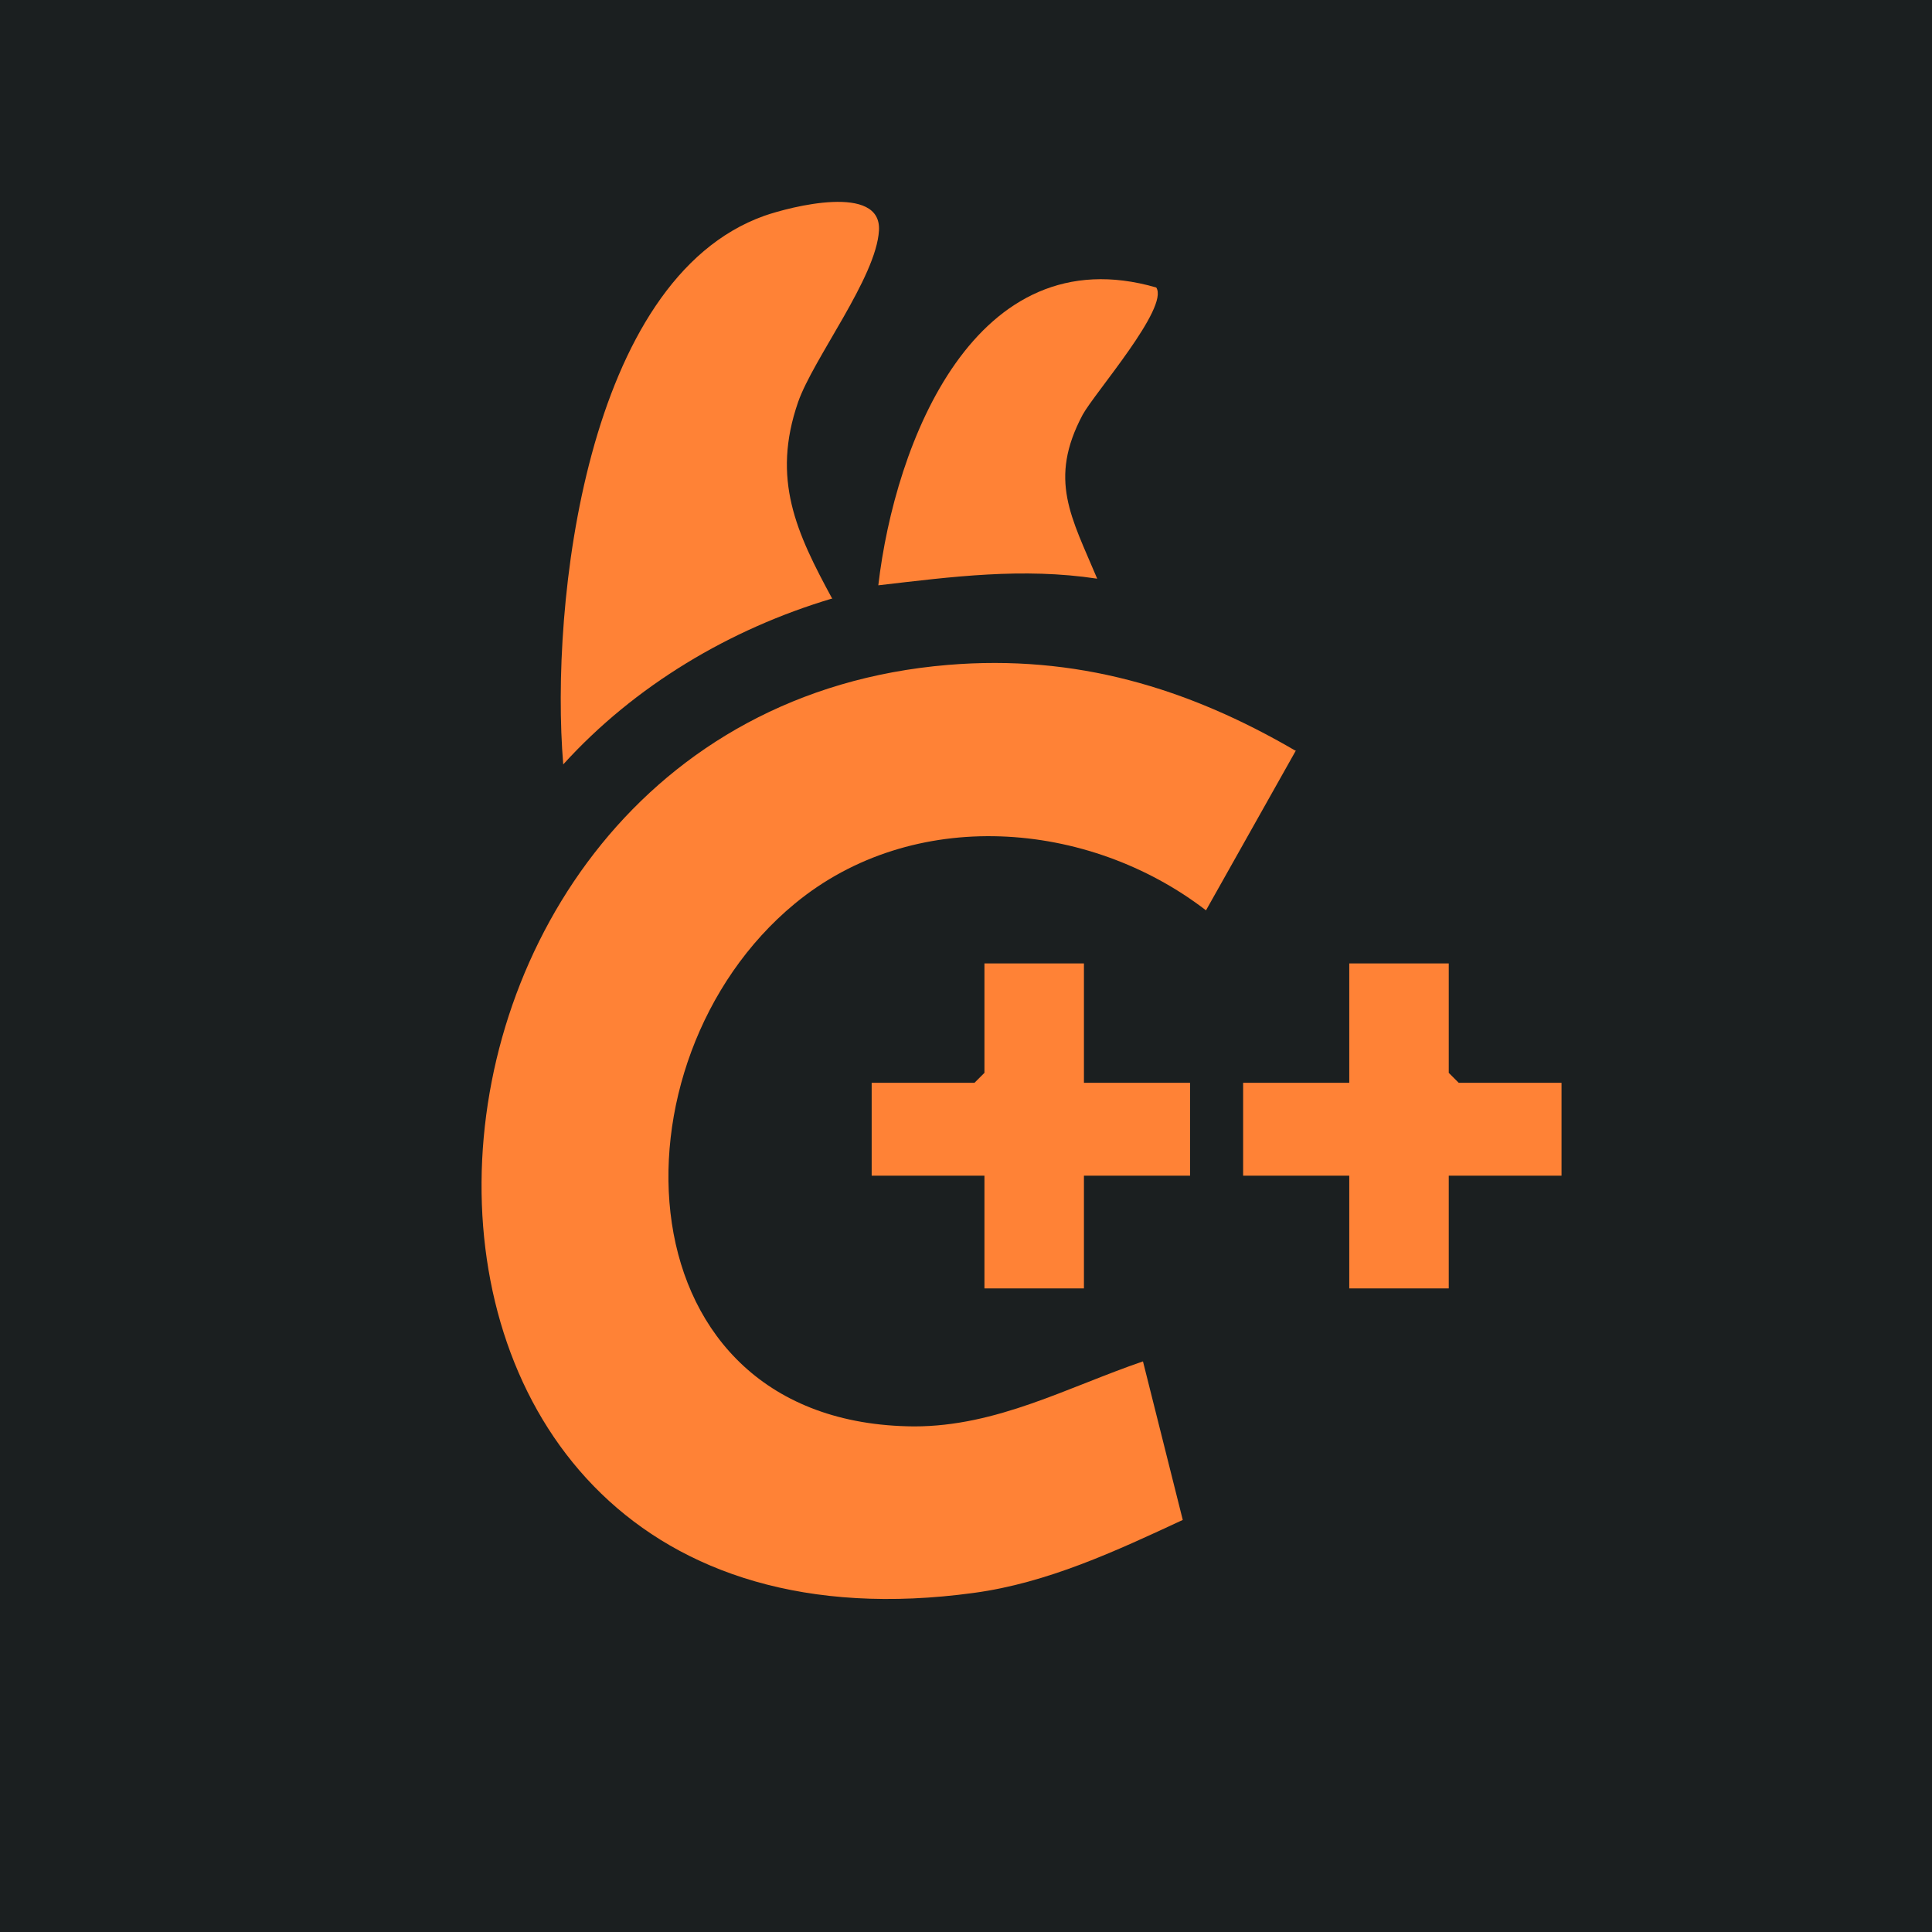
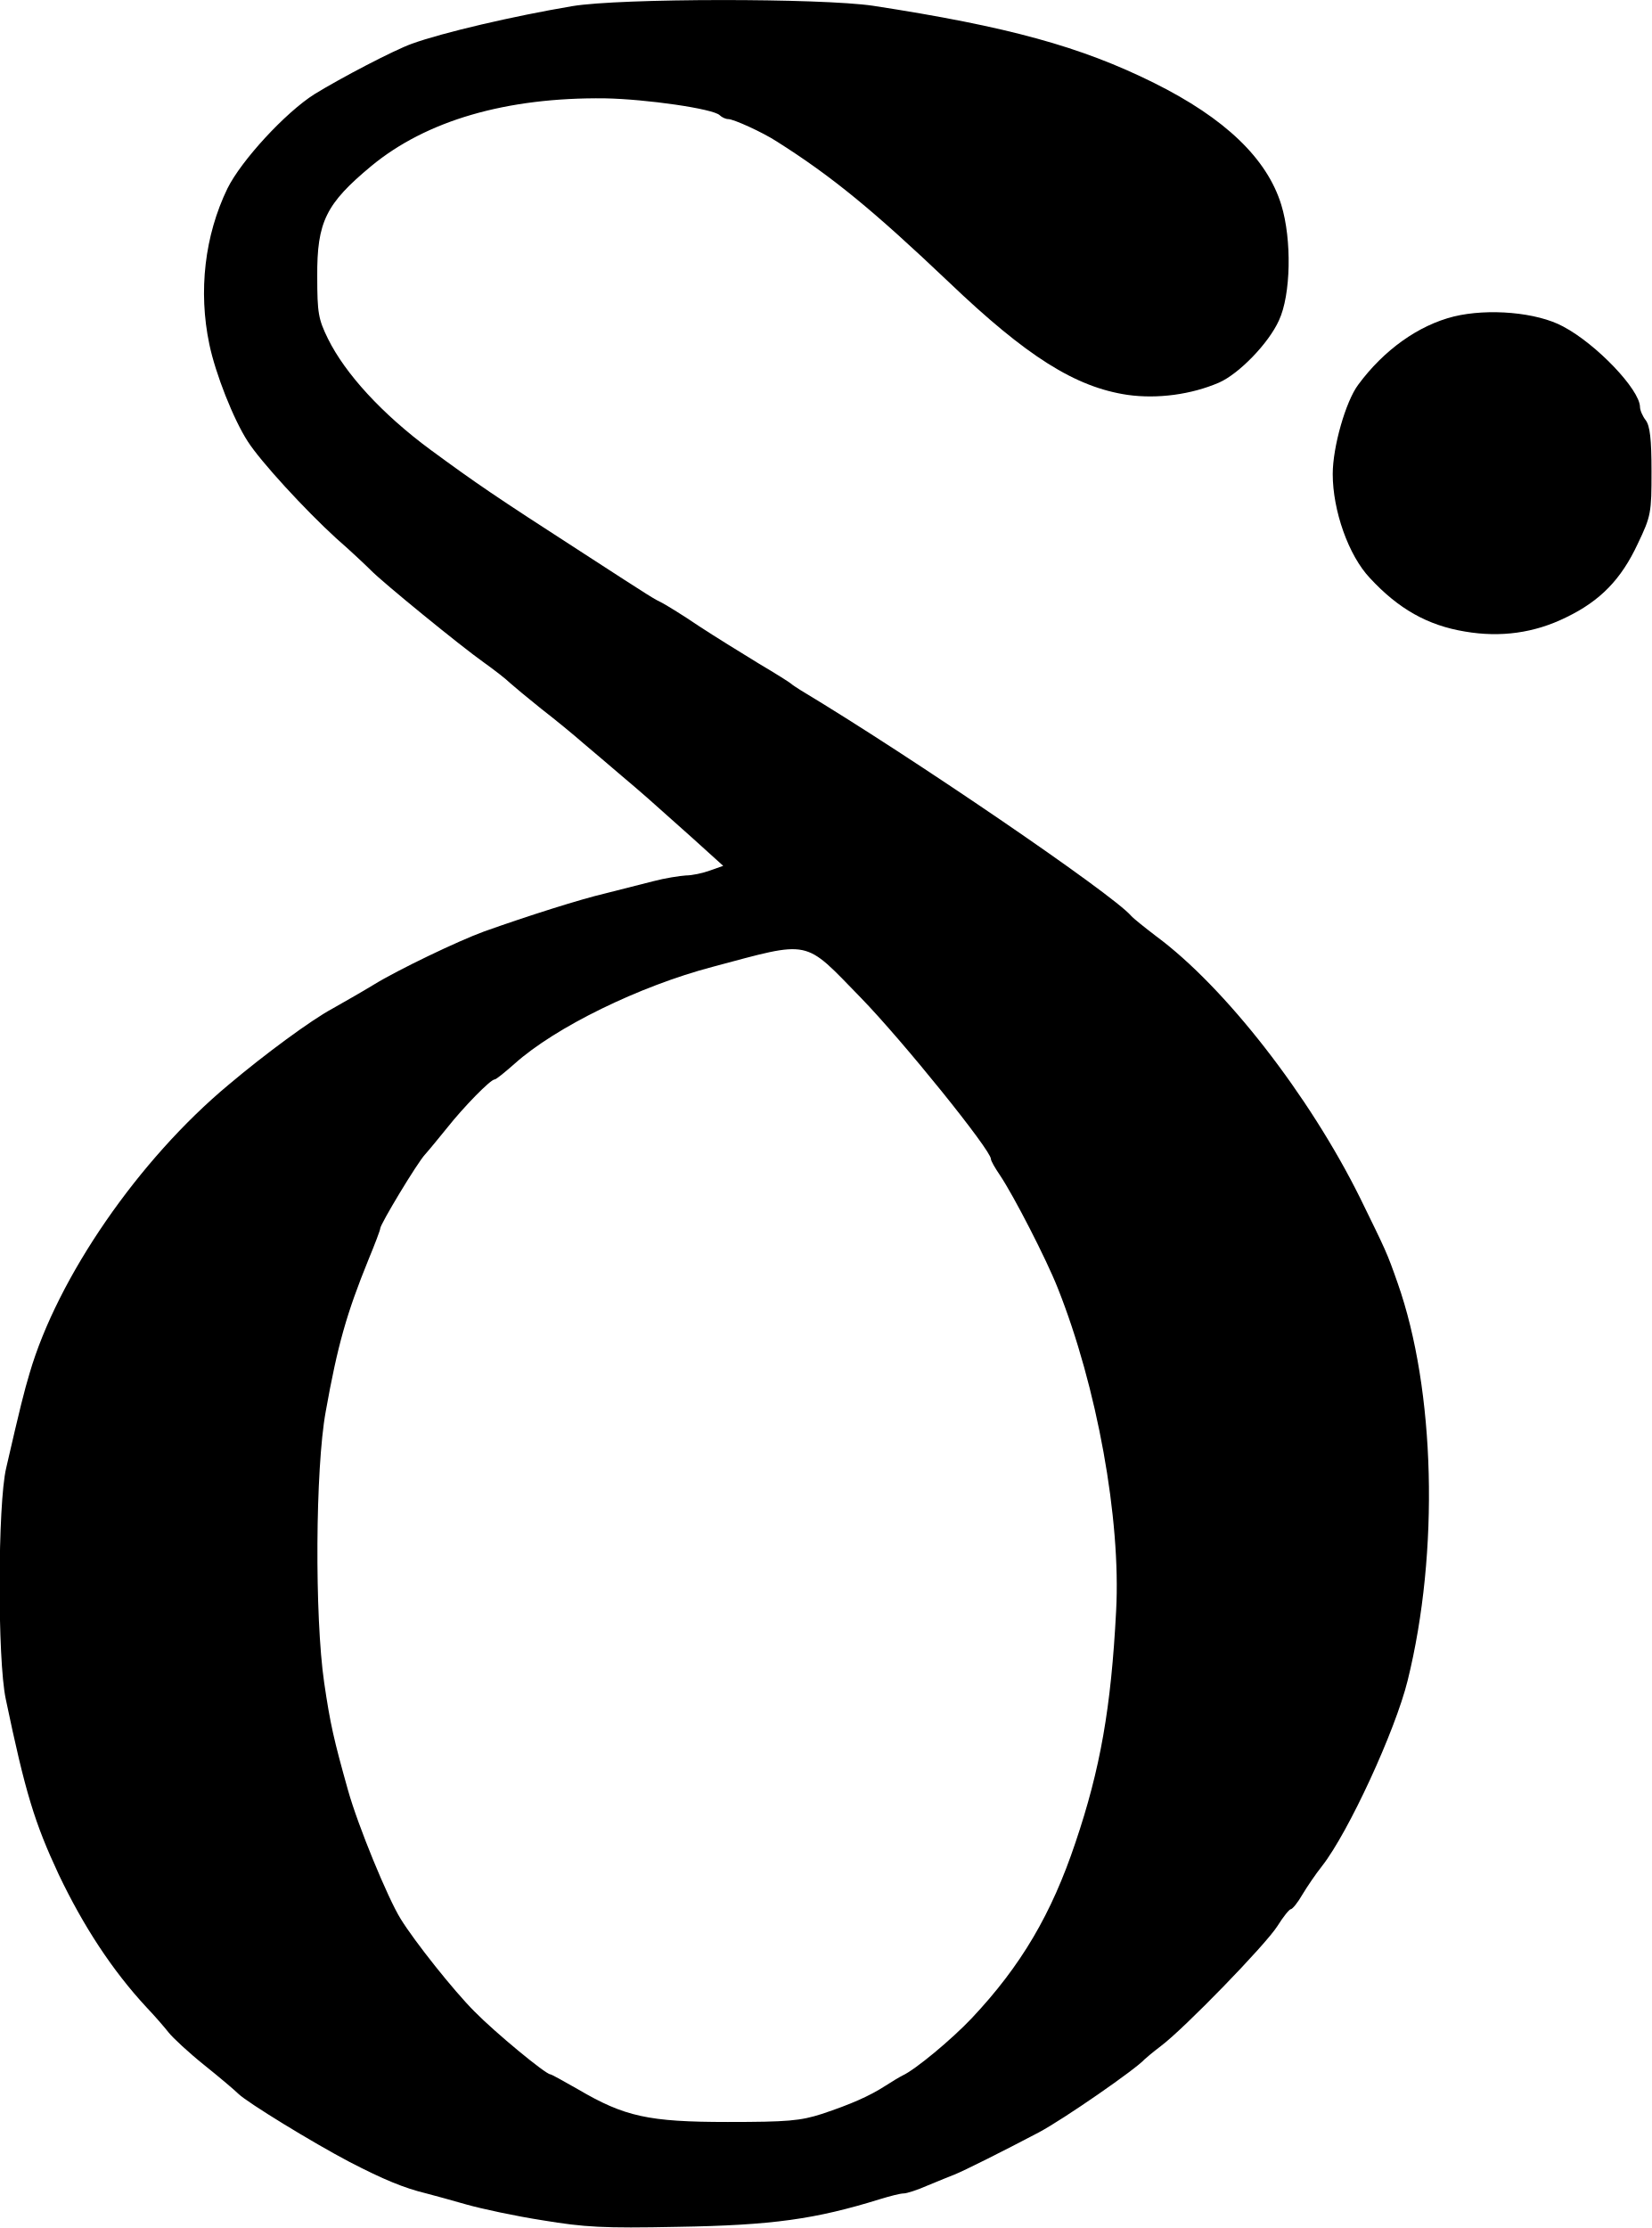
- <svg xmlns="http://www.w3.org/2000/svg" width="256" height="256" id="screenshot-ef94fbb0-dbab-80ed-8006-89429900edbf" viewBox="0 0 256 256" fill="none" version="1.1">
-   <g id="shape-ef94fbb0-dbab-80ed-8006-89429900edbf" rx="0" ry="0">
-     <g id="shape-ef94fbb0-dbab-80ed-8006-894215755c3a">
-       <g class="fills" id="fills-ef94fbb0-dbab-80ed-8006-894215755c3a">
-         <rect rx="0" ry="0" x="0" y="0" transform="matrix(1, 0, 0, 1, 0, 0)" width="256" height="256" style="fill: rgb(27, 31, 32); fill-opacity: 1;" />
-       </g>
-     </g>
-     <g id="shape-ef94fbb0-dbab-80ed-8006-89422363ef3f" rx="0" ry="0">
-       <g id="shape-ef94fbb0-dbab-80ed-8006-89422363ef40">
-         <g class="fills" id="fills-ef94fbb0-dbab-80ed-8006-89422363ef40">
-           <path d="M171.665,99.53L159.8,120.625C144.155,108.583,120.95,106.825,105.305,119.746C80.08,140.577,81.838,188.742,121.126,189.006C132.113,189.006,141.43,183.82,151.45,180.392L156.723,201.399C147.846,205.53,138.793,209.749,129.037,211.067C40.088,223.196,45.186,94.784,125.609,88.104C142.484,86.698,157.338,91.092,171.753,99.53Z" class="st0" style="fill: rgb(255, 130, 54); fill-opacity: 1;" />
-         </g>
-       </g>
-       <g id="shape-ef94fbb0-dbab-80ed-8006-89422363ef41">
-         <g class="fills" id="fills-ef94fbb0-dbab-80ed-8006-89422363ef41">
-           <path d="M110.227,79.315C96.692,83.358,84.123,90.829,74.631,101.288C72.873,80.018,77.619,37.038,101.262,28.6C104.778,27.37,116.82,24.293,116.468,30.534C116.116,36.774,107.766,47.497,105.745,53.298C102.229,63.494,105.481,70.525,110.315,79.403Z" class="st0" style="fill: rgb(255, 130, 54); fill-opacity: 1;" />
-         </g>
-       </g>
-       <g id="shape-ef94fbb0-dbab-80ed-8006-89422363ef42">
-         <g class="fills" id="fills-ef94fbb0-dbab-80ed-8006-89422363ef42">
-           <path d="M143.627,127.656L143.627,143.477L157.69,143.477L157.69,155.782L143.627,155.782L143.627,170.724L130.443,170.724L130.443,155.782L115.501,155.782L115.501,143.477L129.124,143.477L130.443,142.159L130.443,127.656L143.627,127.656Z" class="st0" style="fill: rgb(255, 130, 54); fill-opacity: 1;" />
-         </g>
-       </g>
-       <g id="shape-ef94fbb0-dbab-80ed-8006-89422363ef43">
-         <g class="fills" id="fills-ef94fbb0-dbab-80ed-8006-89422363ef43">
-           <path d="M191.968,127.656L191.968,142.159L193.287,143.477L206.91,143.477L206.91,155.782L191.968,155.782L191.968,170.724L178.784,170.724L178.784,155.782L164.721,155.782L164.721,143.477L178.784,143.477L178.784,127.656L191.968,127.656Z" class="st0" style="fill: rgb(255, 130, 54); fill-opacity: 1;" />
-         </g>
-       </g>
-       <g id="shape-ef94fbb0-dbab-80ed-8006-89422363ef44">
-         <g class="fills" id="fills-ef94fbb0-dbab-80ed-8006-89422363ef44">
-           <path d="M153.207,38.093C154.966,40.729,145.033,52.068,143.451,54.968C138.881,63.582,141.957,68.504,145.385,76.678C135.453,75.184,126.224,76.414,116.38,77.557C118.577,58.66,129.213,31.149,153.207,38.093Z" class="st0" style="fill: rgb(255, 130, 54); fill-opacity: 1;" />
-         </g>
-       </g>
-     </g>
+ <svg xmlns="http://www.w3.org/2000/svg" version="1.0" width="430pt" height="580pt" viewBox="0 0 430 580" preserveAspectRatio="xMidYMid meet">
+   <g transform="translate(0,580) scale(0.1,-0.1)" fill="#000000" stroke="none">
+     <path d="M1490 5784 c-154 -26 -338 -69 -418 -98 -47 -17 -183 -88 -253 -131 -76 -48 -191 -173 -227 -246 -59 -122 -76 -267 -47 -405 16 -77 63 -196 100 -253 33 -52 150 -179 230 -252 39 -34 79 -72 90 -83 31 -32 236 -199 294 -240 28 -20 59 -44 69 -54 10 -9 46 -39 81 -67 35 -27 85 -68 110 -90 26 -22 71 -60 100 -85 58 -49 59 -50 181 -159 l83 -75 -34 -12 c-19 -7 -47 -13 -63 -13 -16 -1 -55 -7 -85 -15 -31 -8 -87 -22 -126 -32 -64 -15 -200 -58 -315 -99 -66 -24 -223 -99 -288 -139 -31 -19 -79 -46 -107 -62 -54 -29 -174 -117 -270 -198 -234 -195 -445 -501 -518 -751 -14 -47 -24 -86 -61 -247 -22 -93 -23 -498 -1 -601 51 -244 75 -322 138 -457 64 -134 139 -249 228 -345 21 -22 47 -52 58 -66 11 -14 53 -53 93 -85 40 -32 80 -66 89 -75 24 -23 192 -126 289 -177 89 -46 142 -68 200 -82 19 -5 67 -18 105 -29 39 -11 127 -30 198 -41 109 -18 158 -21 350 -17 249 4 360 20 528 72 26 8 53 15 62 15 8 0 36 9 63 21 27 11 58 24 69 28 27 11 123 59 220 110 64 34 253 165 275 190 3 3 22 19 43 35 60 45 272 263 303 312 15 24 31 44 35 44 4 0 18 17 30 38 12 20 35 54 51 74 69 88 191 353 223 483 83 335 72 757 -26 1035 -28 80 -30 83 -98 222 -132 266 -351 548 -531 681 -30 23 -59 46 -65 53 -49 57 -572 414 -860 587 -11 7 -22 14 -25 17 -3 3 -41 27 -85 53 -44 27 -114 70 -155 97 -41 28 -84 54 -95 60 -24 12 -20 9 -205 129 -234 151 -279 182 -399 270 -126 93 -222 198 -267 289 -25 51 -28 67 -28 162 -1 143 23 190 141 288 143 118 351 179 608 176 107 -2 282 -27 299 -44 5 -5 15 -10 22 -10 14 0 89 -34 126 -58 144 -91 251 -179 448 -366 203 -194 330 -274 466 -294 78 -11 166 1 238 32 52 23 129 102 156 162 31 66 34 210 6 301 -37 120 -146 225 -331 317 -191 95 -381 147 -732 201 -136 20 -658 20 -783 -1z m751 -2581 c109 -112 339 -397 339 -420 0 -5 11 -24 24 -43 36 -54 120 -217 150 -293 102 -256 165 -602 152 -841 -13 -251 -41 -411 -106 -603 -62 -185 -141 -320 -270 -457 -52 -55 -147 -134 -180 -149 -8 -4 -28 -16 -45 -27 -42 -27 -90 -48 -165 -73 -56 -18 -89 -21 -245 -21 -207 0 -269 14 -390 85 -37 21 -69 39 -72 39 -12 0 -143 108 -198 164 -53 53 -155 181 -192 241 -33 53 -111 242 -137 335 -37 132 -46 171 -62 280 -25 172 -23 557 4 705 31 174 55 257 111 395 17 41 31 78 31 82 0 11 97 172 117 193 10 11 36 43 58 70 42 53 112 125 123 125 4 0 27 19 52 41 106 95 325 202 515 252 259 69 236 74 386 -80z" />
+     <path d="M3785 4976 c-92 -23 -182 -87 -249 -178 -32 -43 -66 -161 -66 -232 0 -95 41 -212 97 -271 74 -80 150 -123 247 -139 93 -16 181 -4 264 37 89 43 143 99 186 191 35 73 36 81 36 189 0 84 -4 118 -15 133 -8 10 -15 26 -15 35 -1 45 -113 163 -200 209 -68 37 -195 48 -285 26z" />
  </g>
</svg>
